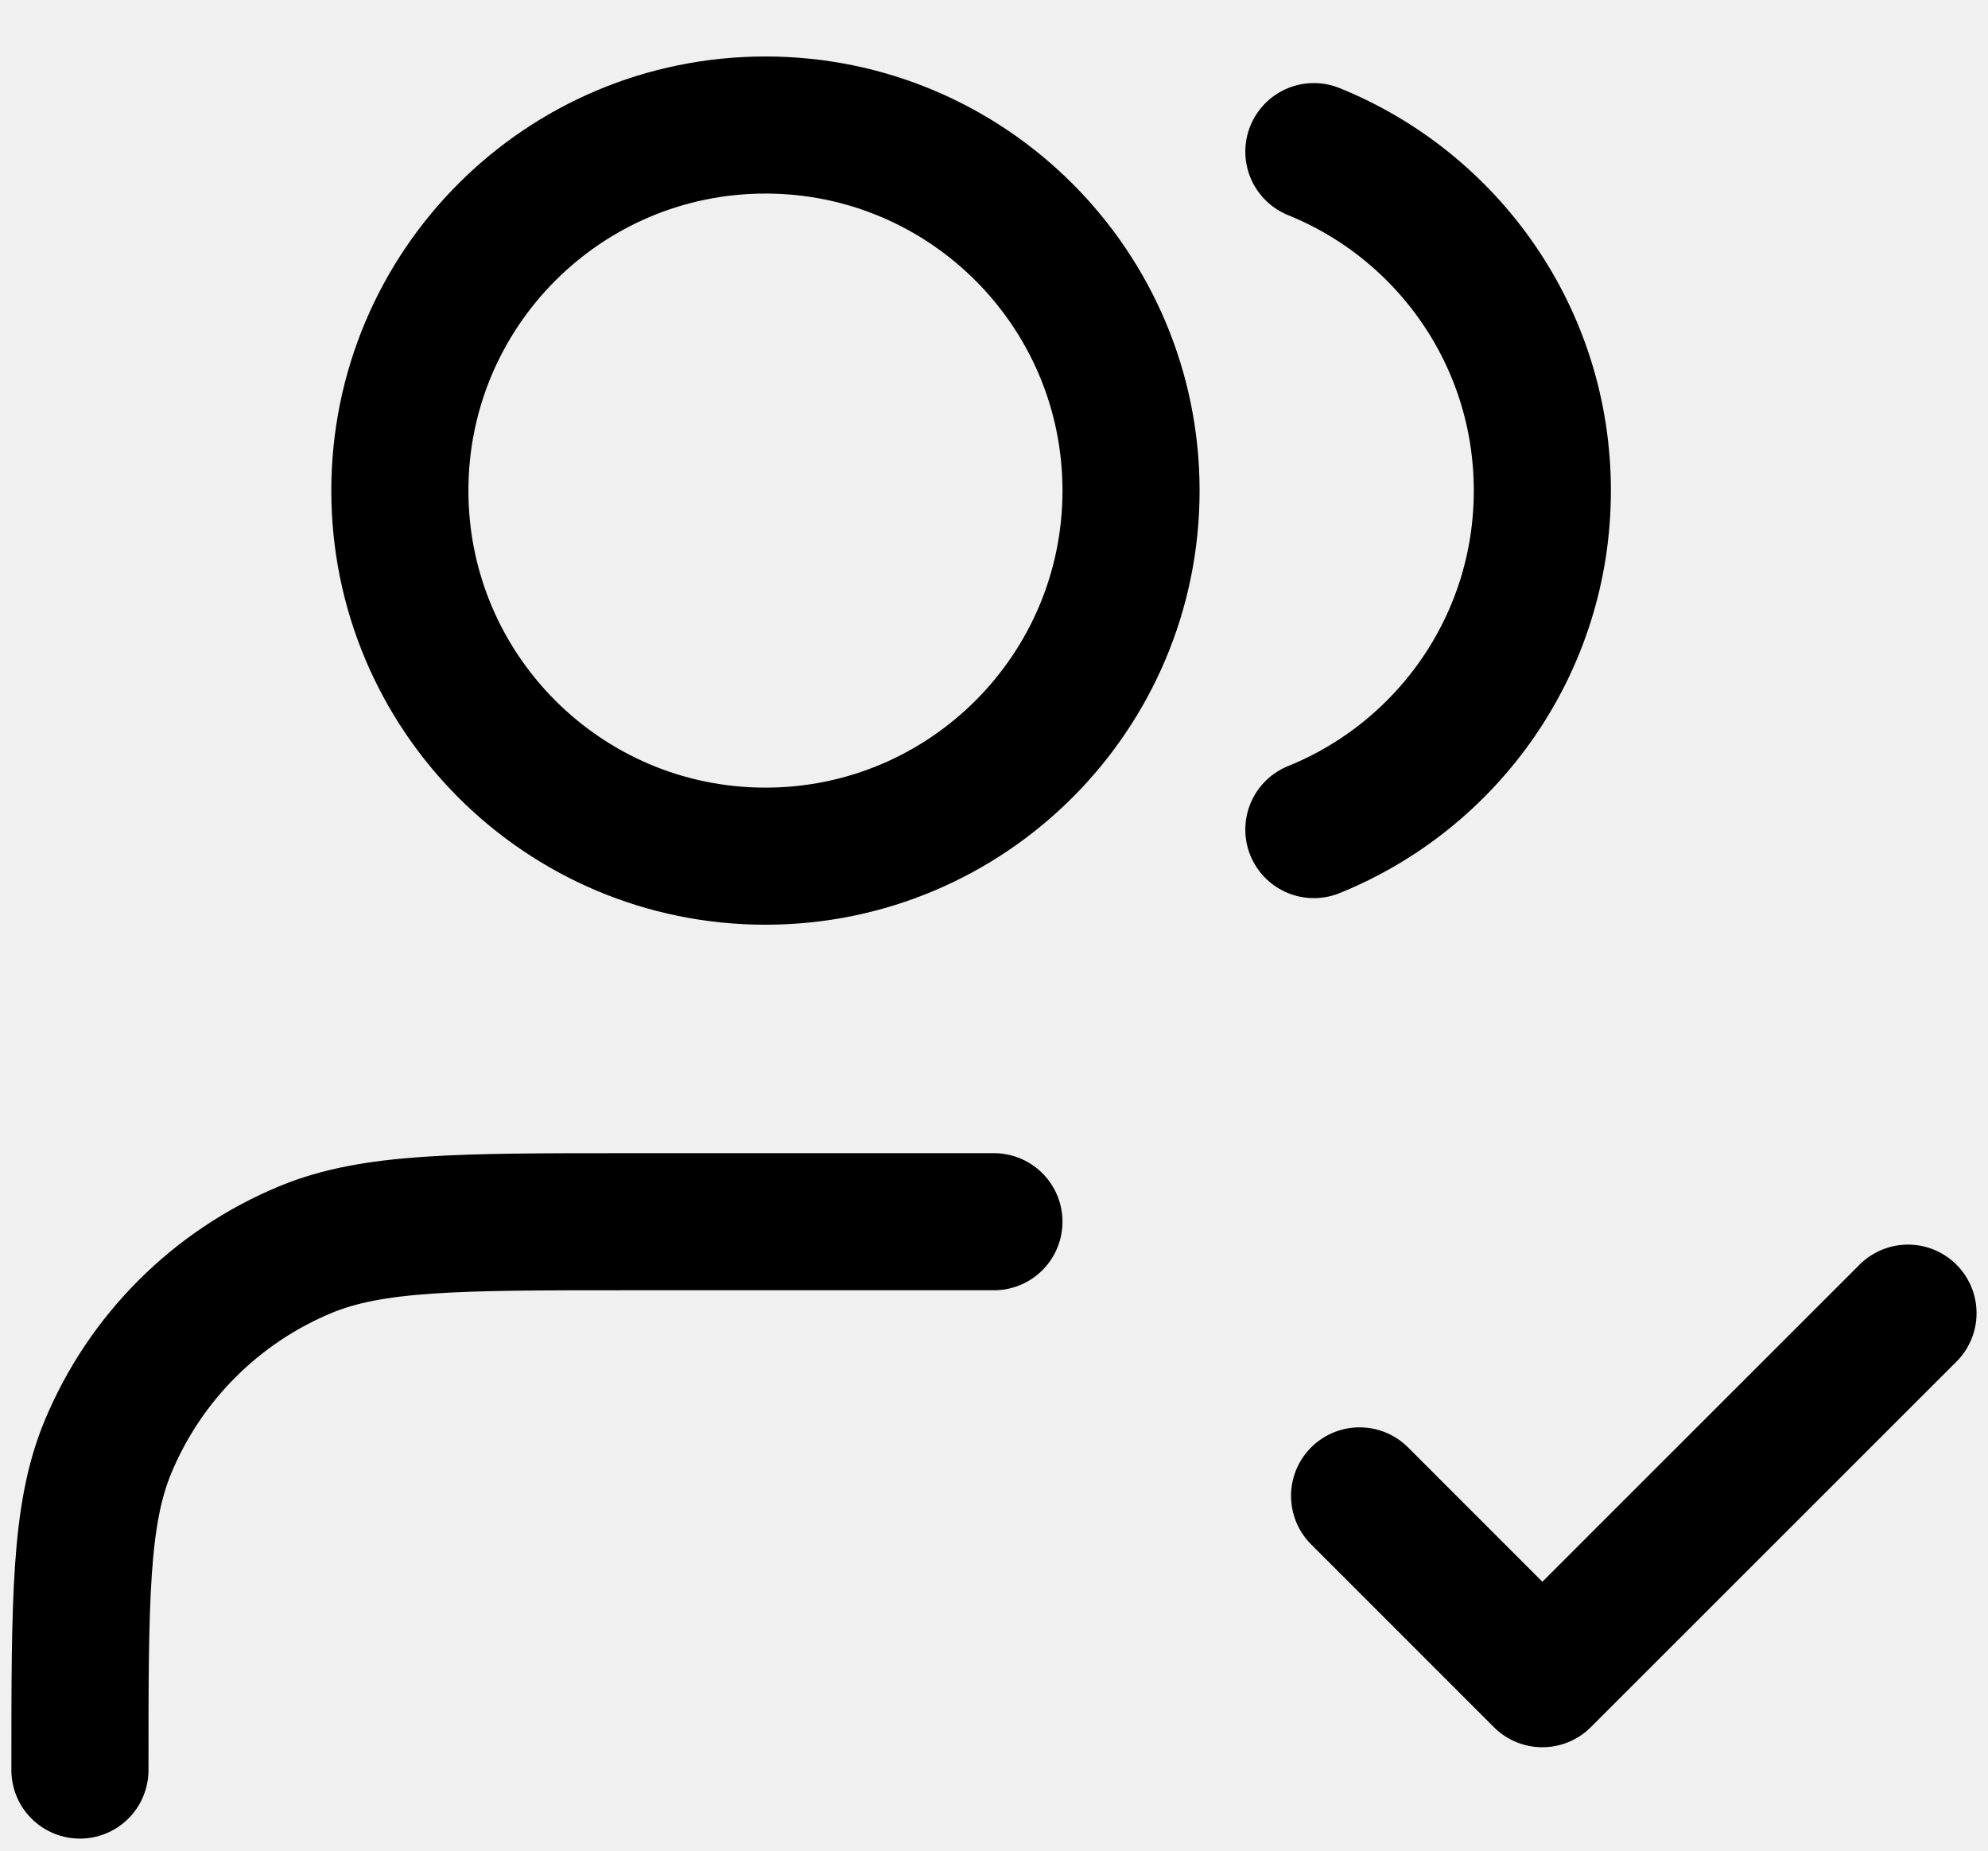
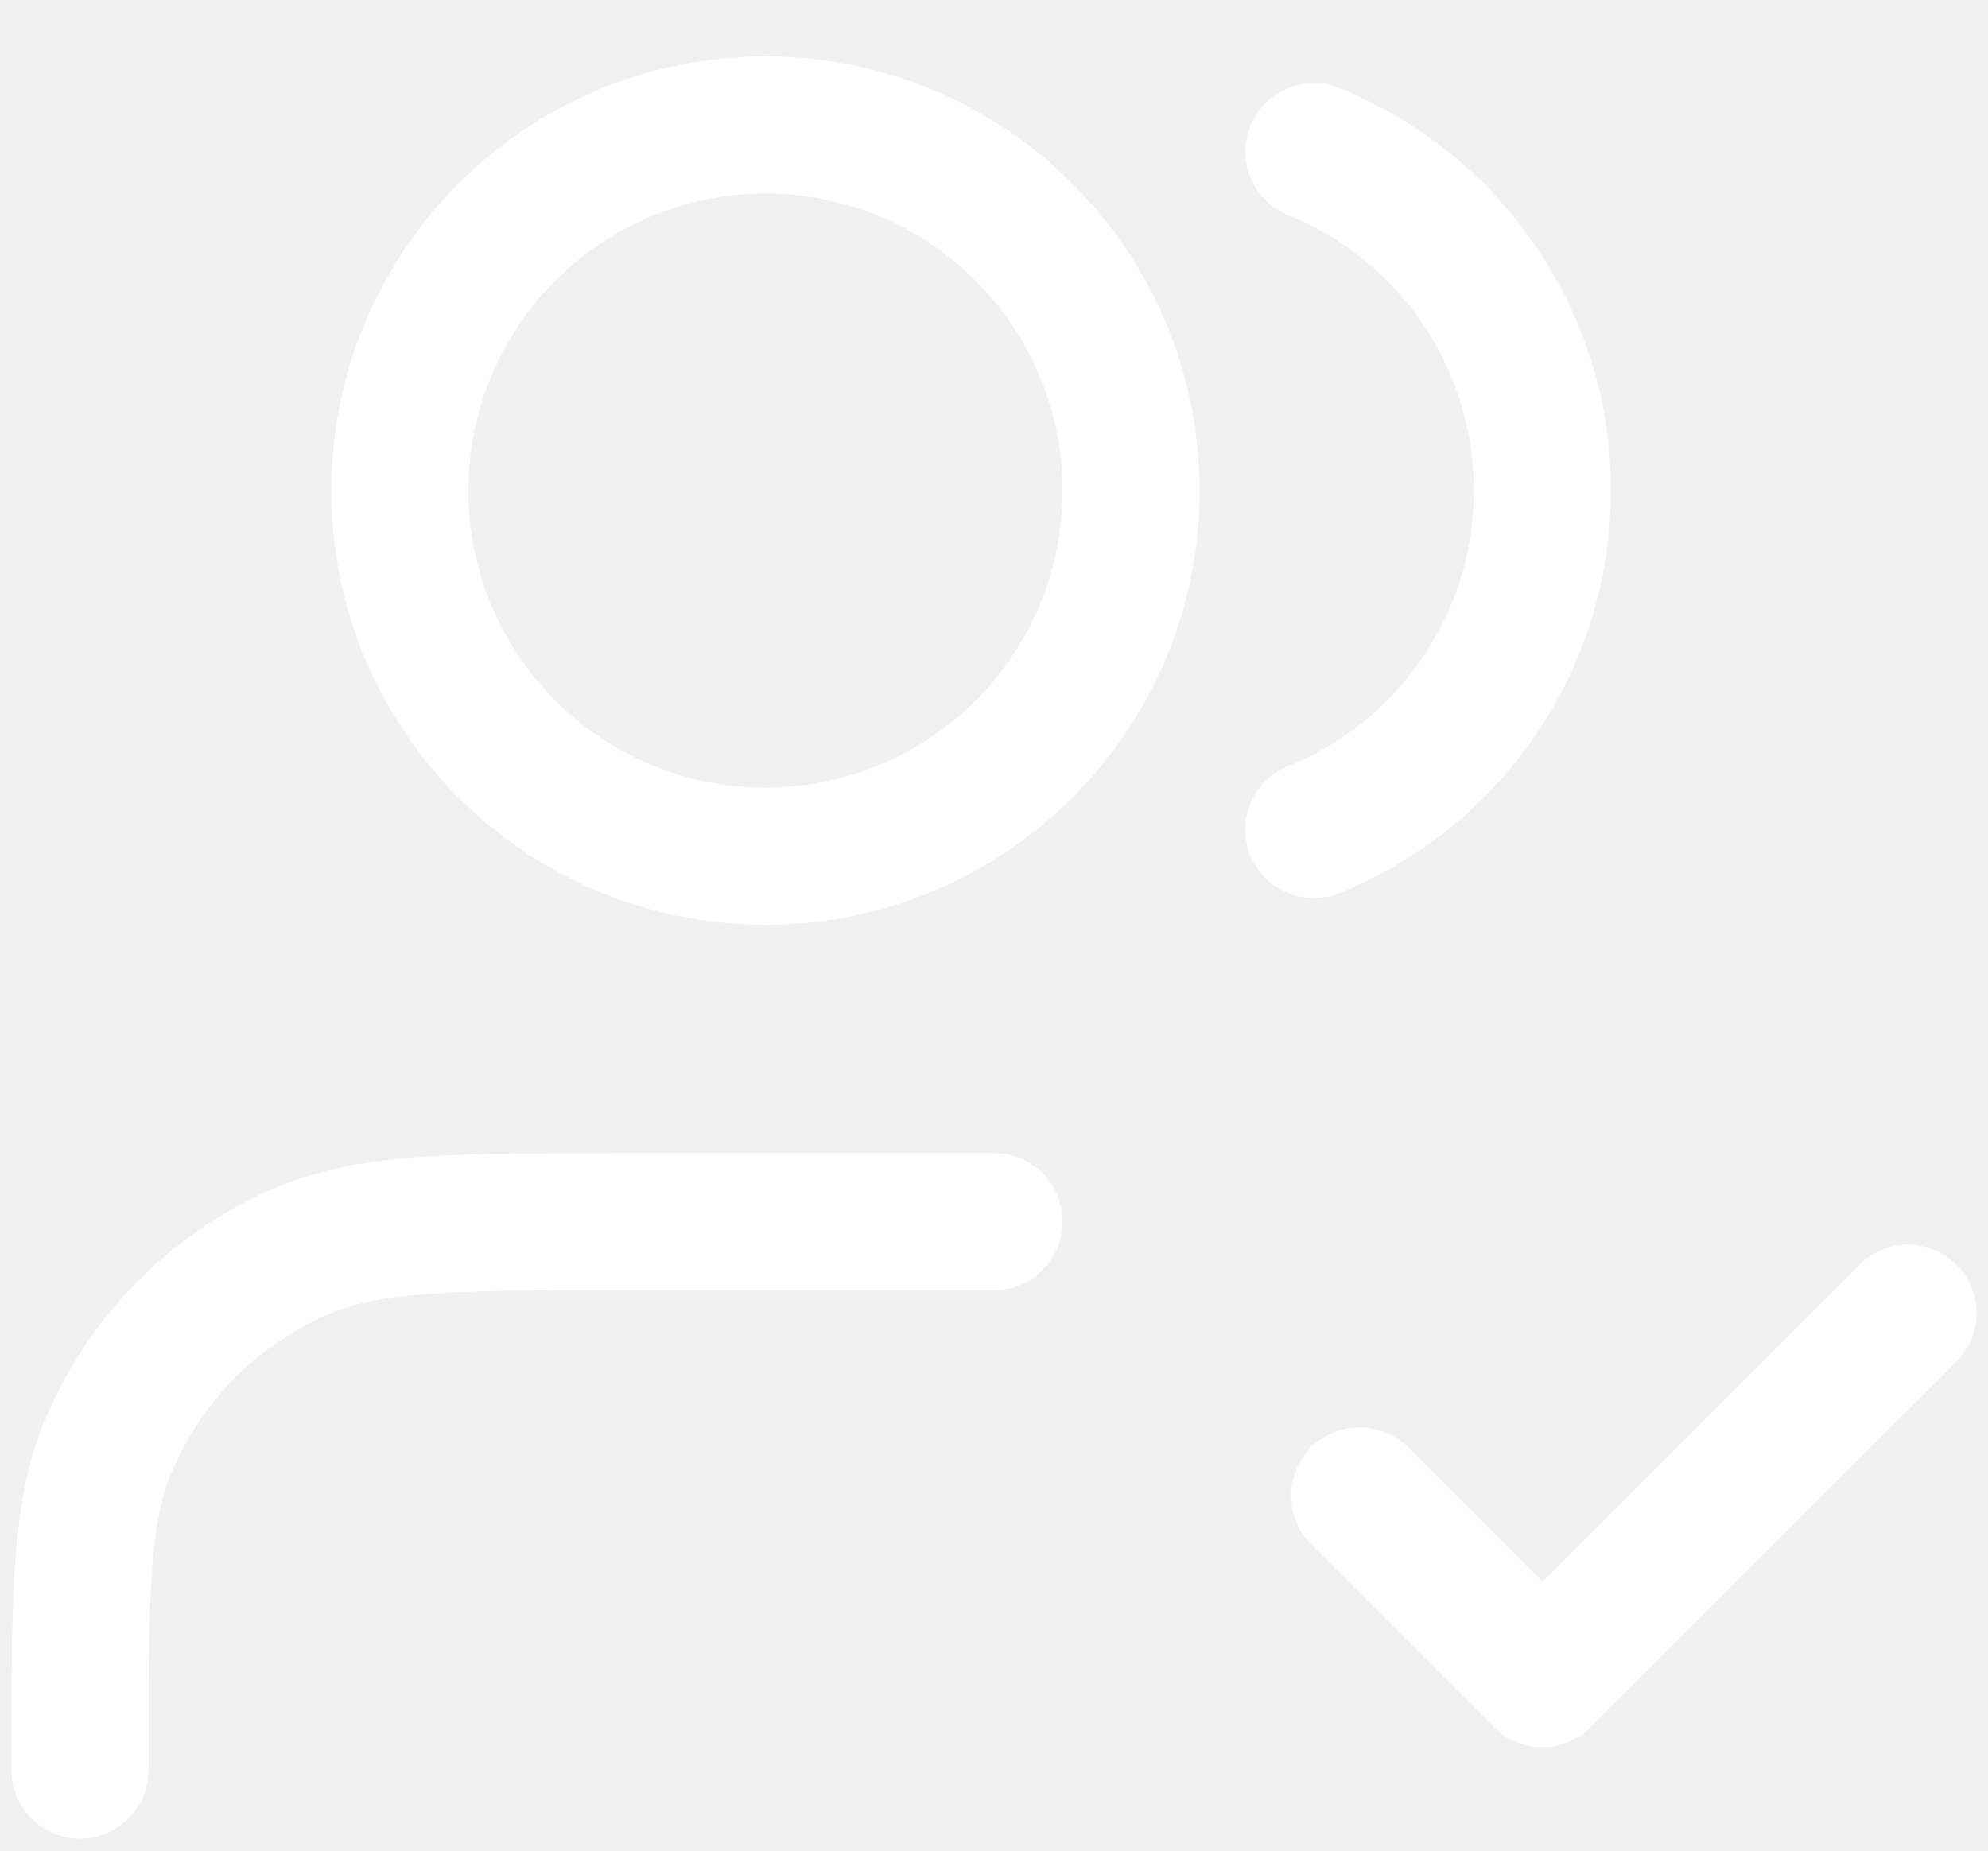
<svg xmlns="http://www.w3.org/2000/svg" width="29" height="27" viewBox="0 0 29 27" fill="none">
-   <path d="M19.833 21.824L22.499 24.491L27.833 19.158M14.499 17.824H9.166C6.681 17.824 5.438 17.824 4.458 18.23C3.152 18.771 2.113 19.81 1.572 21.117C1.166 22.097 1.166 23.339 1.166 25.824M19.166 2.212C21.121 3.003 22.499 4.919 22.499 7.158C22.499 9.396 21.121 11.312 19.166 12.103M16.499 7.158C16.499 10.103 14.111 12.491 11.166 12.491C8.22 12.491 5.833 10.103 5.833 7.158C5.833 4.212 8.22 1.824 11.166 1.824C14.111 1.824 16.499 4.212 16.499 7.158Z" stroke="black" stroke-width="2" stroke-linecap="round" stroke-linejoin="round" />
+   <path d="M19.833 21.824L22.499 24.491L27.833 19.158M14.499 17.824H9.166C6.681 17.824 5.438 17.824 4.458 18.23C3.152 18.771 2.113 19.81 1.572 21.117C1.166 22.097 1.166 23.339 1.166 25.824M19.166 2.212C21.121 3.003 22.499 4.919 22.499 7.158C22.499 9.396 21.121 11.312 19.166 12.103M16.499 7.158C16.499 10.103 14.111 12.491 11.166 12.491C8.22 12.491 5.833 10.103 5.833 7.158C5.833 4.212 8.22 1.824 11.166 1.824C14.111 1.824 16.499 4.212 16.499 7.158Z" stroke="white" stroke-width="2" stroke-linecap="round" stroke-linejoin="round" />
</svg>
